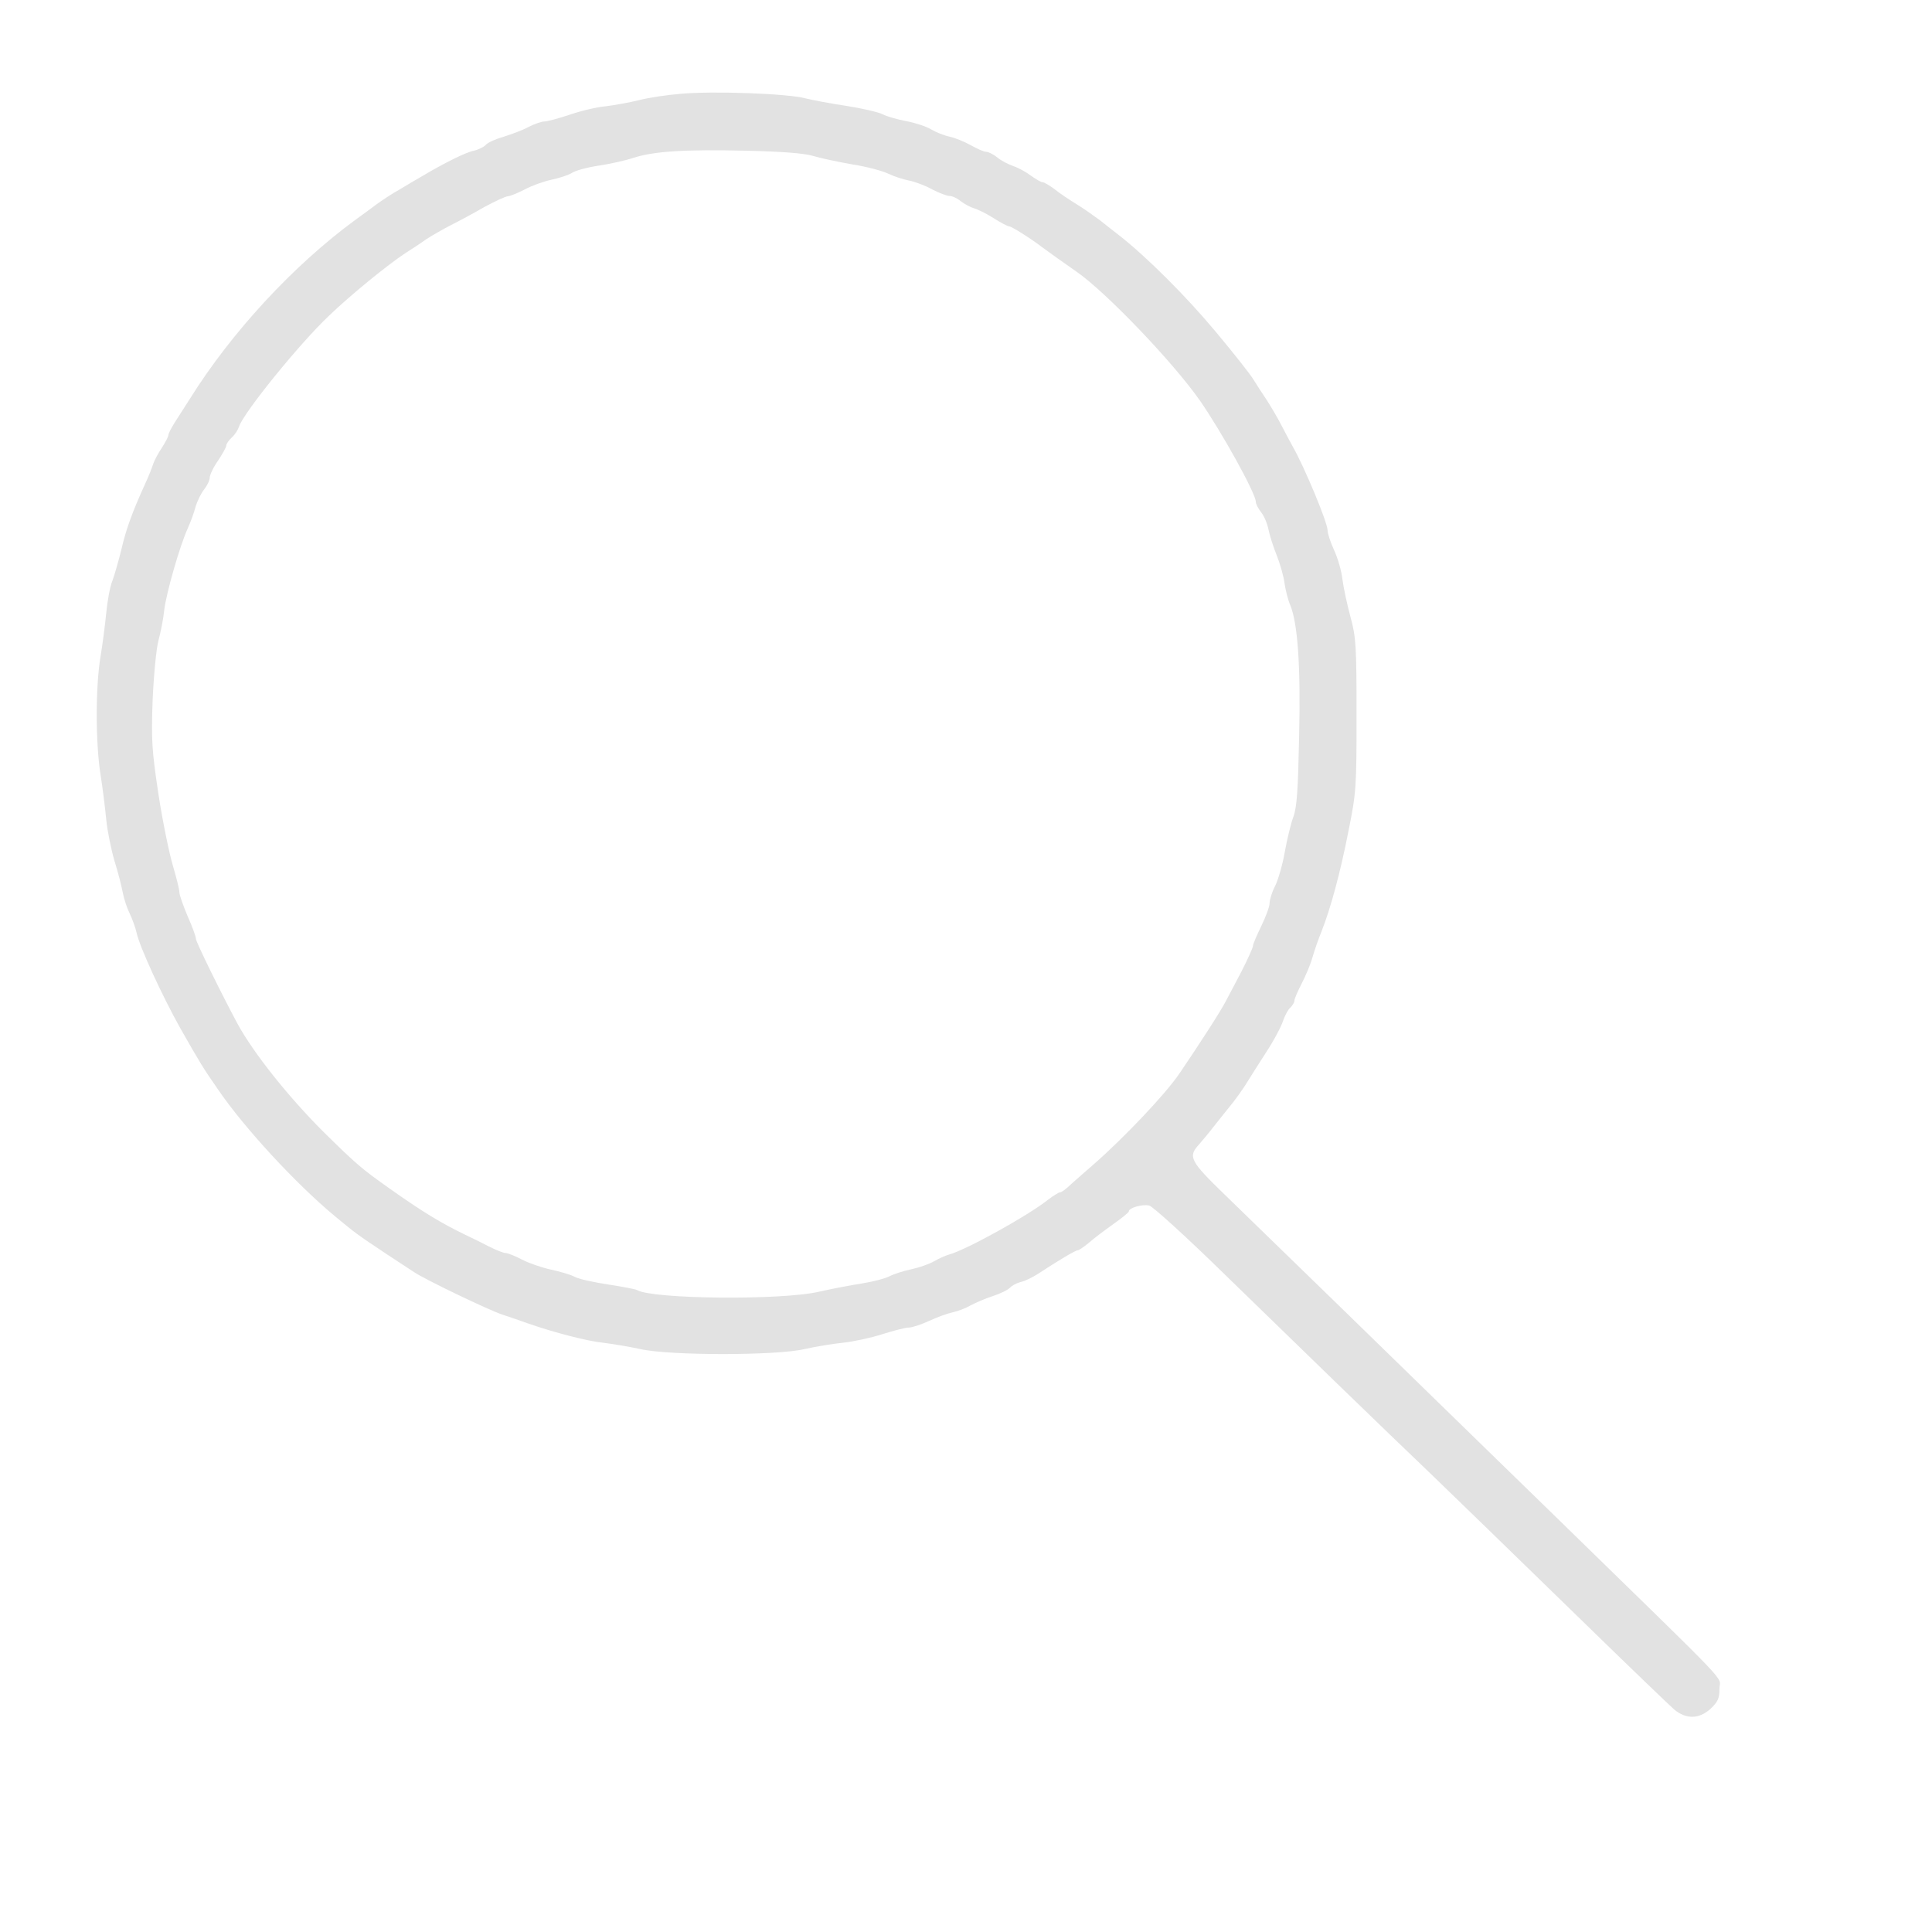
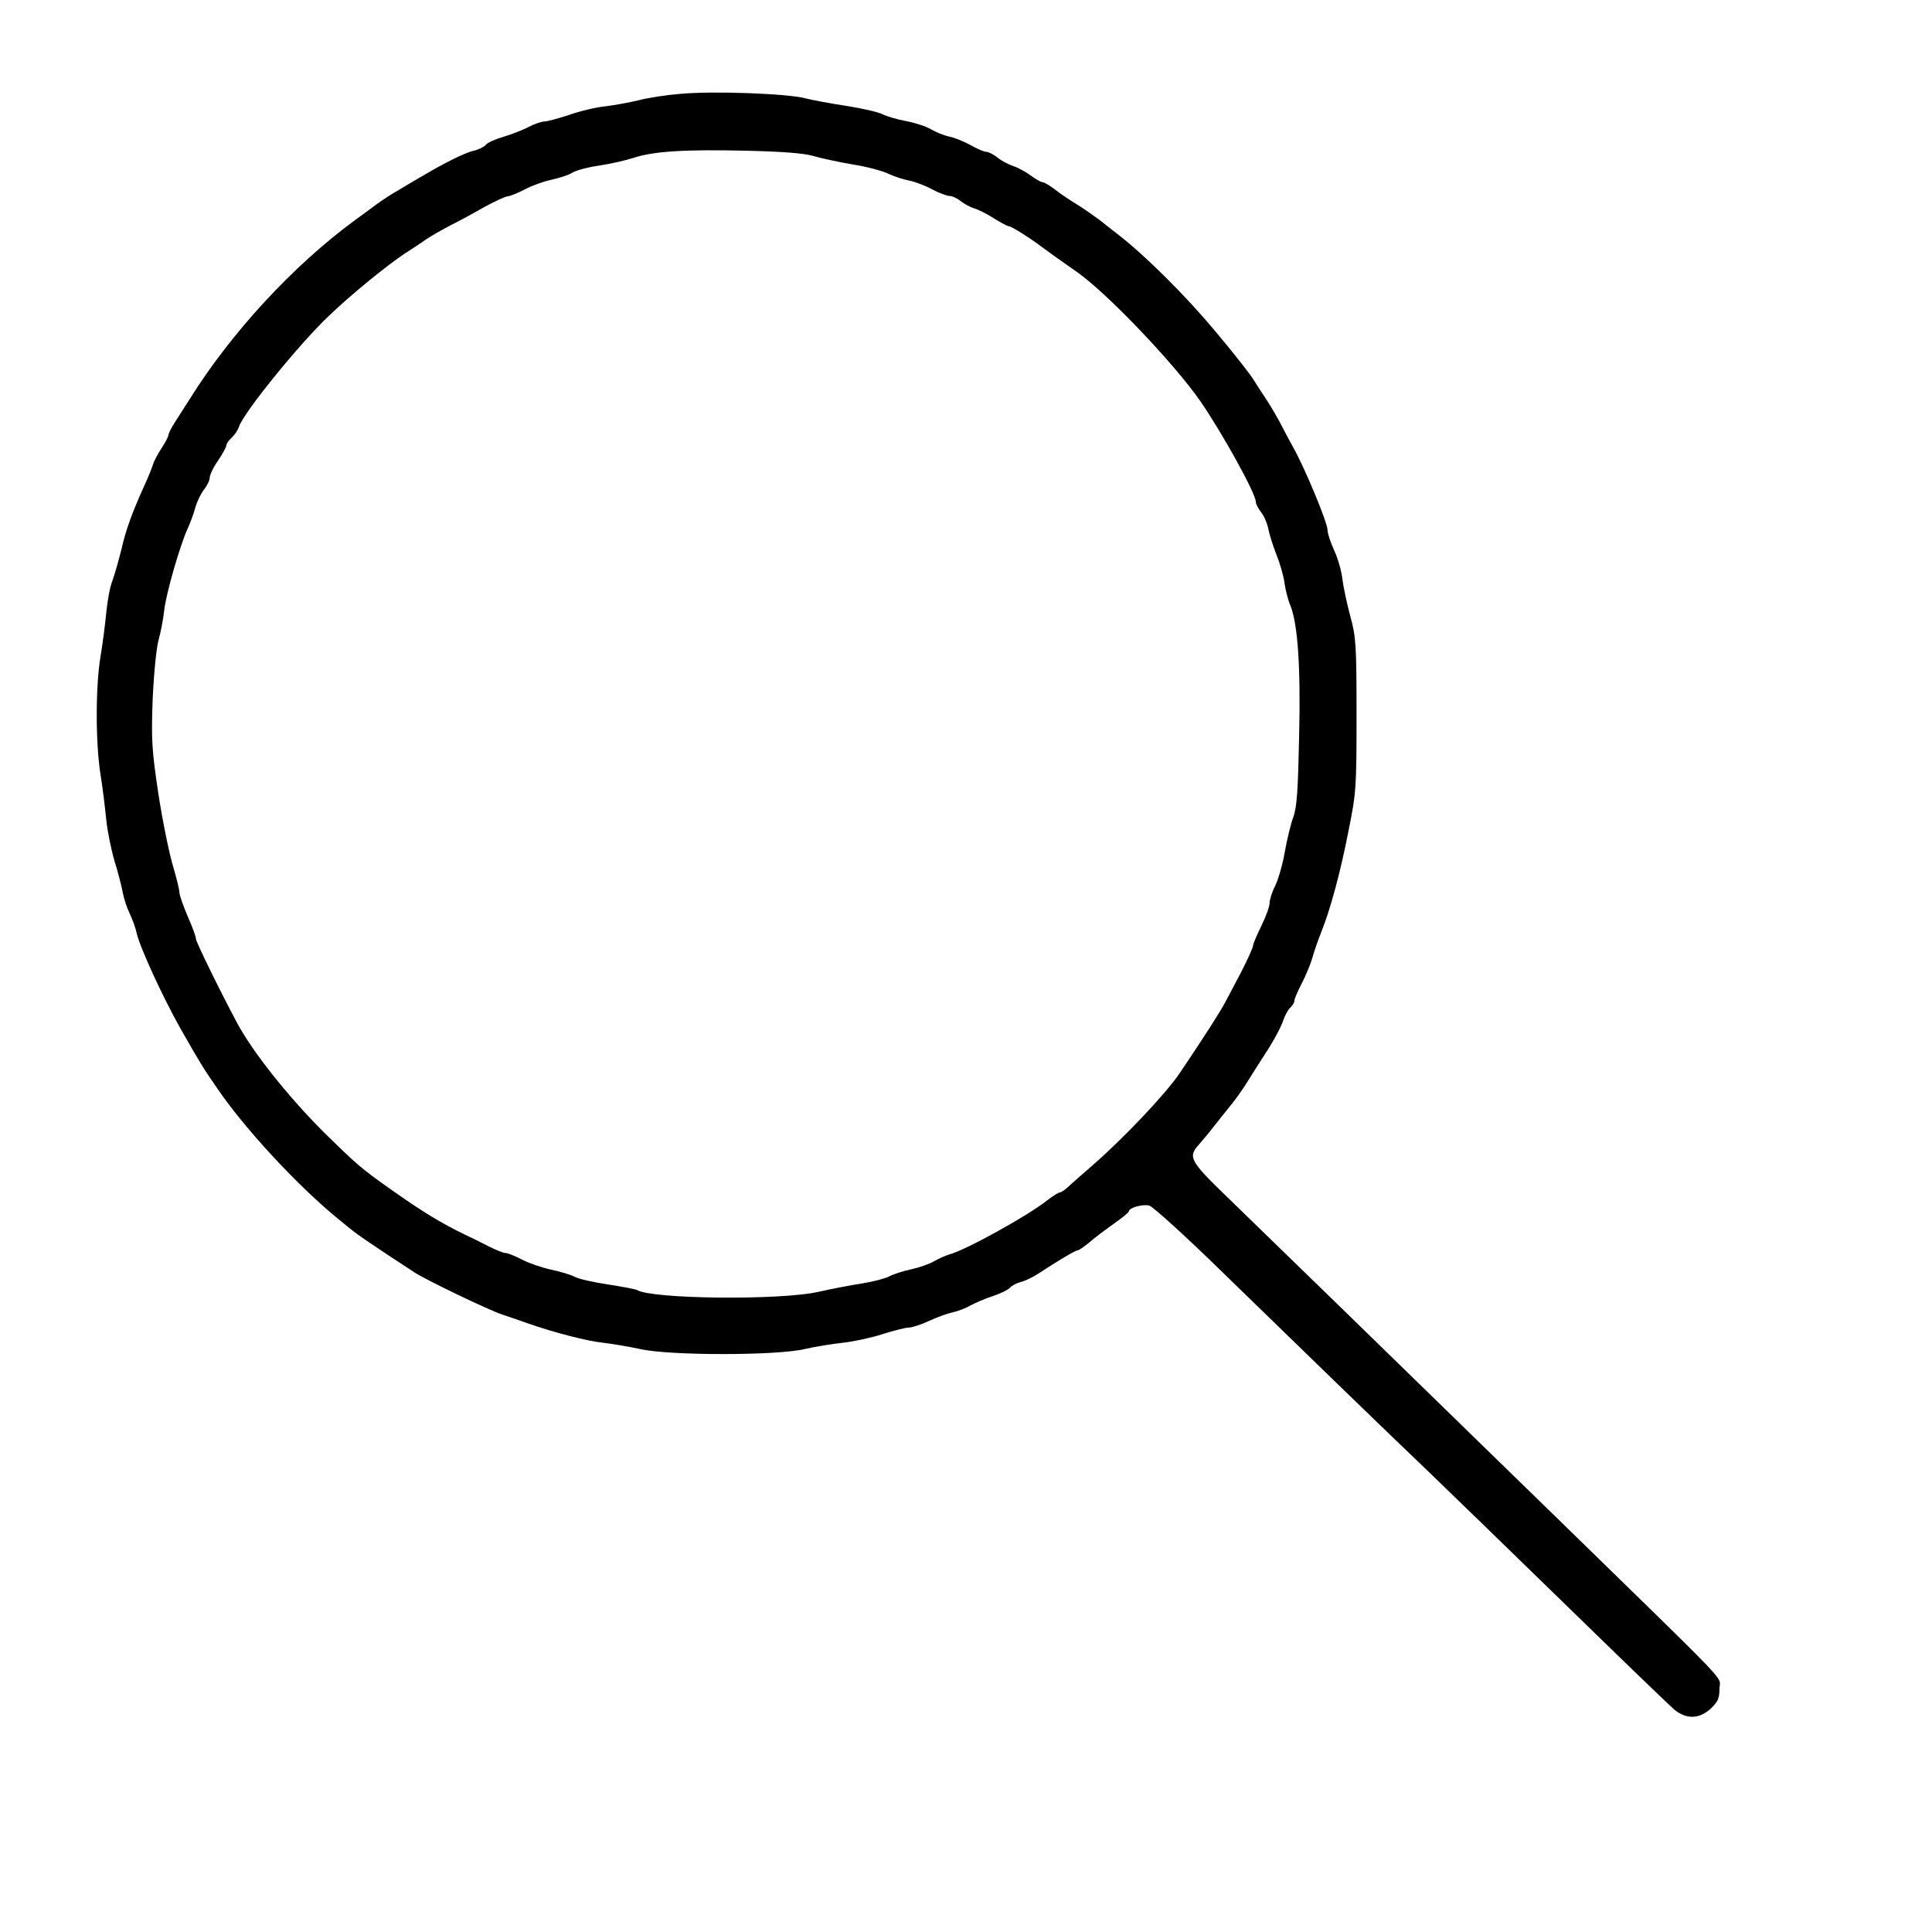
<svg xmlns="http://www.w3.org/2000/svg" version="1.0" width="25pt" height="25pt" viewBox="0 0 700 700" preserveAspectRatio="xMidYMid meet">
-   <g transform="translate(0,700) scale(0.1,-0.1)" fill="#E2E2E2" stroke="none">
+   <g transform="translate(0,700) scale(0.1,-0.1)" fill="#000000" stroke="none">
    <path d="M2465 6660 c-49 -4 -117 -14 -150 -23 -33 -8 -87 -18 -120 -22 -33 -3 -92 -17 -132 -31 -39 -13 -80 -24 -90 -24 -10 0 -37 -9 -58 -20 -22 -12 -63 -27 -92 -36 -28 -8 -57 -21 -63 -29 -6 -7 -26 -17 -43 -21 -30 -6 -108 -45 -187 -92 -19 -11 -57 -33 -83 -49 -27 -15 -65 -40 -85 -55 -20 -15 -54 -40 -75 -55 -225 -165 -449 -408 -599 -648 -17 -27 -42 -66 -55 -86 -12 -19 -23 -40 -23 -46 0 -5 -11 -26 -24 -46 -13 -19 -27 -46 -31 -58 -4 -13 -17 -46 -30 -74 -45 -99 -68 -161 -85 -235 -10 -41 -25 -93 -33 -115 -9 -22 -18 -74 -22 -115 -4 -41 -13 -113 -21 -160 -18 -109 -18 -310 0 -425 8 -49 17 -124 21 -165 4 -41 18 -109 30 -150 13 -41 26 -93 30 -115 4 -21 15 -55 25 -75 9 -19 21 -51 25 -70 11 -51 93 -229 158 -345 74 -130 82 -143 136 -221 96 -141 284 -344 425 -461 76 -63 79 -65 187 -137 41 -27 85 -56 99 -65 38 -26 269 -137 320 -154 25 -8 65 -22 90 -31 100 -35 218 -65 275 -71 33 -4 94 -14 135 -23 106 -24 494 -24 595 0 39 9 101 19 139 23 38 4 103 18 143 31 41 13 84 24 96 24 12 0 45 11 73 24 28 13 66 27 85 31 19 4 48 15 65 25 17 9 53 25 81 34 28 9 56 23 63 31 6 7 23 16 38 20 15 3 43 17 62 29 76 50 137 86 145 86 4 0 22 12 40 27 18 16 58 46 89 68 31 22 56 42 56 46 0 13 50 27 74 21 14 -4 137 -116 273 -249 266 -259 570 -554 747 -723 153 -148 212 -205 551 -535 165 -161 314 -304 331 -319 44 -36 90 -35 132 3 26 25 32 37 32 73 0 49 66 -21 -594 623 -170 165 -359 350 -421 410 -124 121 -592 577 -777 756 -126 122 -134 138 -95 181 12 14 36 42 52 63 17 21 41 52 55 69 25 30 54 70 75 105 5 9 33 52 61 96 29 44 57 97 63 117 7 20 19 42 27 48 7 7 14 18 14 25 0 6 12 34 26 61 14 27 32 69 39 94 7 25 22 68 33 95 33 83 68 212 98 365 28 139 29 157 29 420 0 251 -2 282 -22 355 -12 44 -25 105 -29 135 -3 30 -17 78 -30 106 -13 28 -24 61 -24 73 0 28 -84 229 -125 301 -8 14 -26 48 -40 75 -14 28 -39 70 -55 95 -17 25 -38 58 -48 74 -9 16 -71 95 -138 175 -105 126 -250 271 -350 349 -16 12 -47 37 -70 55 -23 17 -60 43 -83 57 -23 14 -58 37 -78 53 -20 15 -40 27 -46 27 -6 0 -24 11 -41 23 -17 13 -46 29 -64 35 -18 6 -45 20 -59 32 -14 11 -32 20 -40 20 -8 0 -33 11 -56 24 -23 13 -58 27 -77 31 -19 4 -49 16 -66 26 -18 11 -58 24 -90 30 -32 6 -71 17 -86 25 -16 8 -73 21 -129 30 -55 8 -124 21 -152 28 -65 17 -332 27 -452 16z m481 -225 c27 -8 92 -22 144 -31 52 -8 110 -24 130 -34 19 -9 52 -20 73 -24 21 -4 59 -18 84 -32 25 -13 54 -24 63 -24 10 0 28 -8 41 -19 13 -10 35 -22 49 -26 14 -4 46 -20 71 -36 25 -16 50 -29 55 -29 9 0 80 -45 119 -75 23 -17 73 -53 125 -89 106 -73 351 -329 448 -468 79 -114 202 -336 202 -366 0 -8 9 -25 20 -39 11 -14 22 -41 26 -62 4 -20 17 -61 29 -91 12 -30 26 -77 29 -103 4 -26 13 -62 21 -80 27 -66 38 -222 32 -475 -4 -194 -8 -257 -21 -292 -9 -24 -23 -82 -31 -127 -8 -46 -24 -101 -35 -123 -11 -21 -20 -50 -20 -62 0 -13 -14 -50 -30 -83 -16 -33 -30 -65 -30 -71 0 -7 -19 -49 -42 -94 -24 -45 -49 -94 -57 -108 -17 -34 -94 -153 -168 -262 -51 -75 -202 -234 -312 -330 -29 -25 -65 -57 -82 -72 -16 -16 -33 -28 -38 -28 -5 0 -24 -12 -44 -27 -74 -59 -298 -182 -357 -198 -14 -4 -39 -15 -56 -25 -17 -10 -55 -23 -83 -29 -29 -6 -65 -18 -80 -26 -16 -8 -59 -19 -97 -25 -38 -6 -108 -19 -156 -30 -137 -32 -606 -27 -660 6 -5 3 -52 12 -104 20 -53 8 -108 20 -122 28 -15 8 -53 19 -86 26 -32 7 -79 23 -104 36 -25 13 -52 24 -60 24 -8 0 -35 11 -61 24 -25 13 -63 32 -85 42 -89 43 -156 84 -272 166 -105 74 -123 90 -243 208 -127 127 -252 284 -310 390 -58 108 -151 297 -151 308 0 8 -13 44 -30 82 -16 38 -30 77 -30 87 0 10 -11 54 -24 98 -13 44 -37 160 -52 258 -24 160 -26 194 -21 340 4 91 13 185 21 216 8 29 18 79 21 110 7 61 56 232 85 296 10 22 23 57 28 77 6 21 20 50 31 64 12 15 21 34 21 44 0 9 13 37 30 61 16 24 30 49 30 55 0 6 9 19 20 29 11 10 22 27 26 39 15 49 219 301 326 402 79 76 213 185 277 227 19 12 53 34 75 50 23 15 64 38 91 52 28 14 82 43 120 65 39 21 77 39 86 39 9 1 36 12 61 25 24 13 68 29 97 35 28 6 62 17 74 25 12 8 56 20 97 26 41 6 98 19 125 28 73 24 186 31 406 26 131 -3 212 -9 245 -19z" />
  </g>
</svg>
